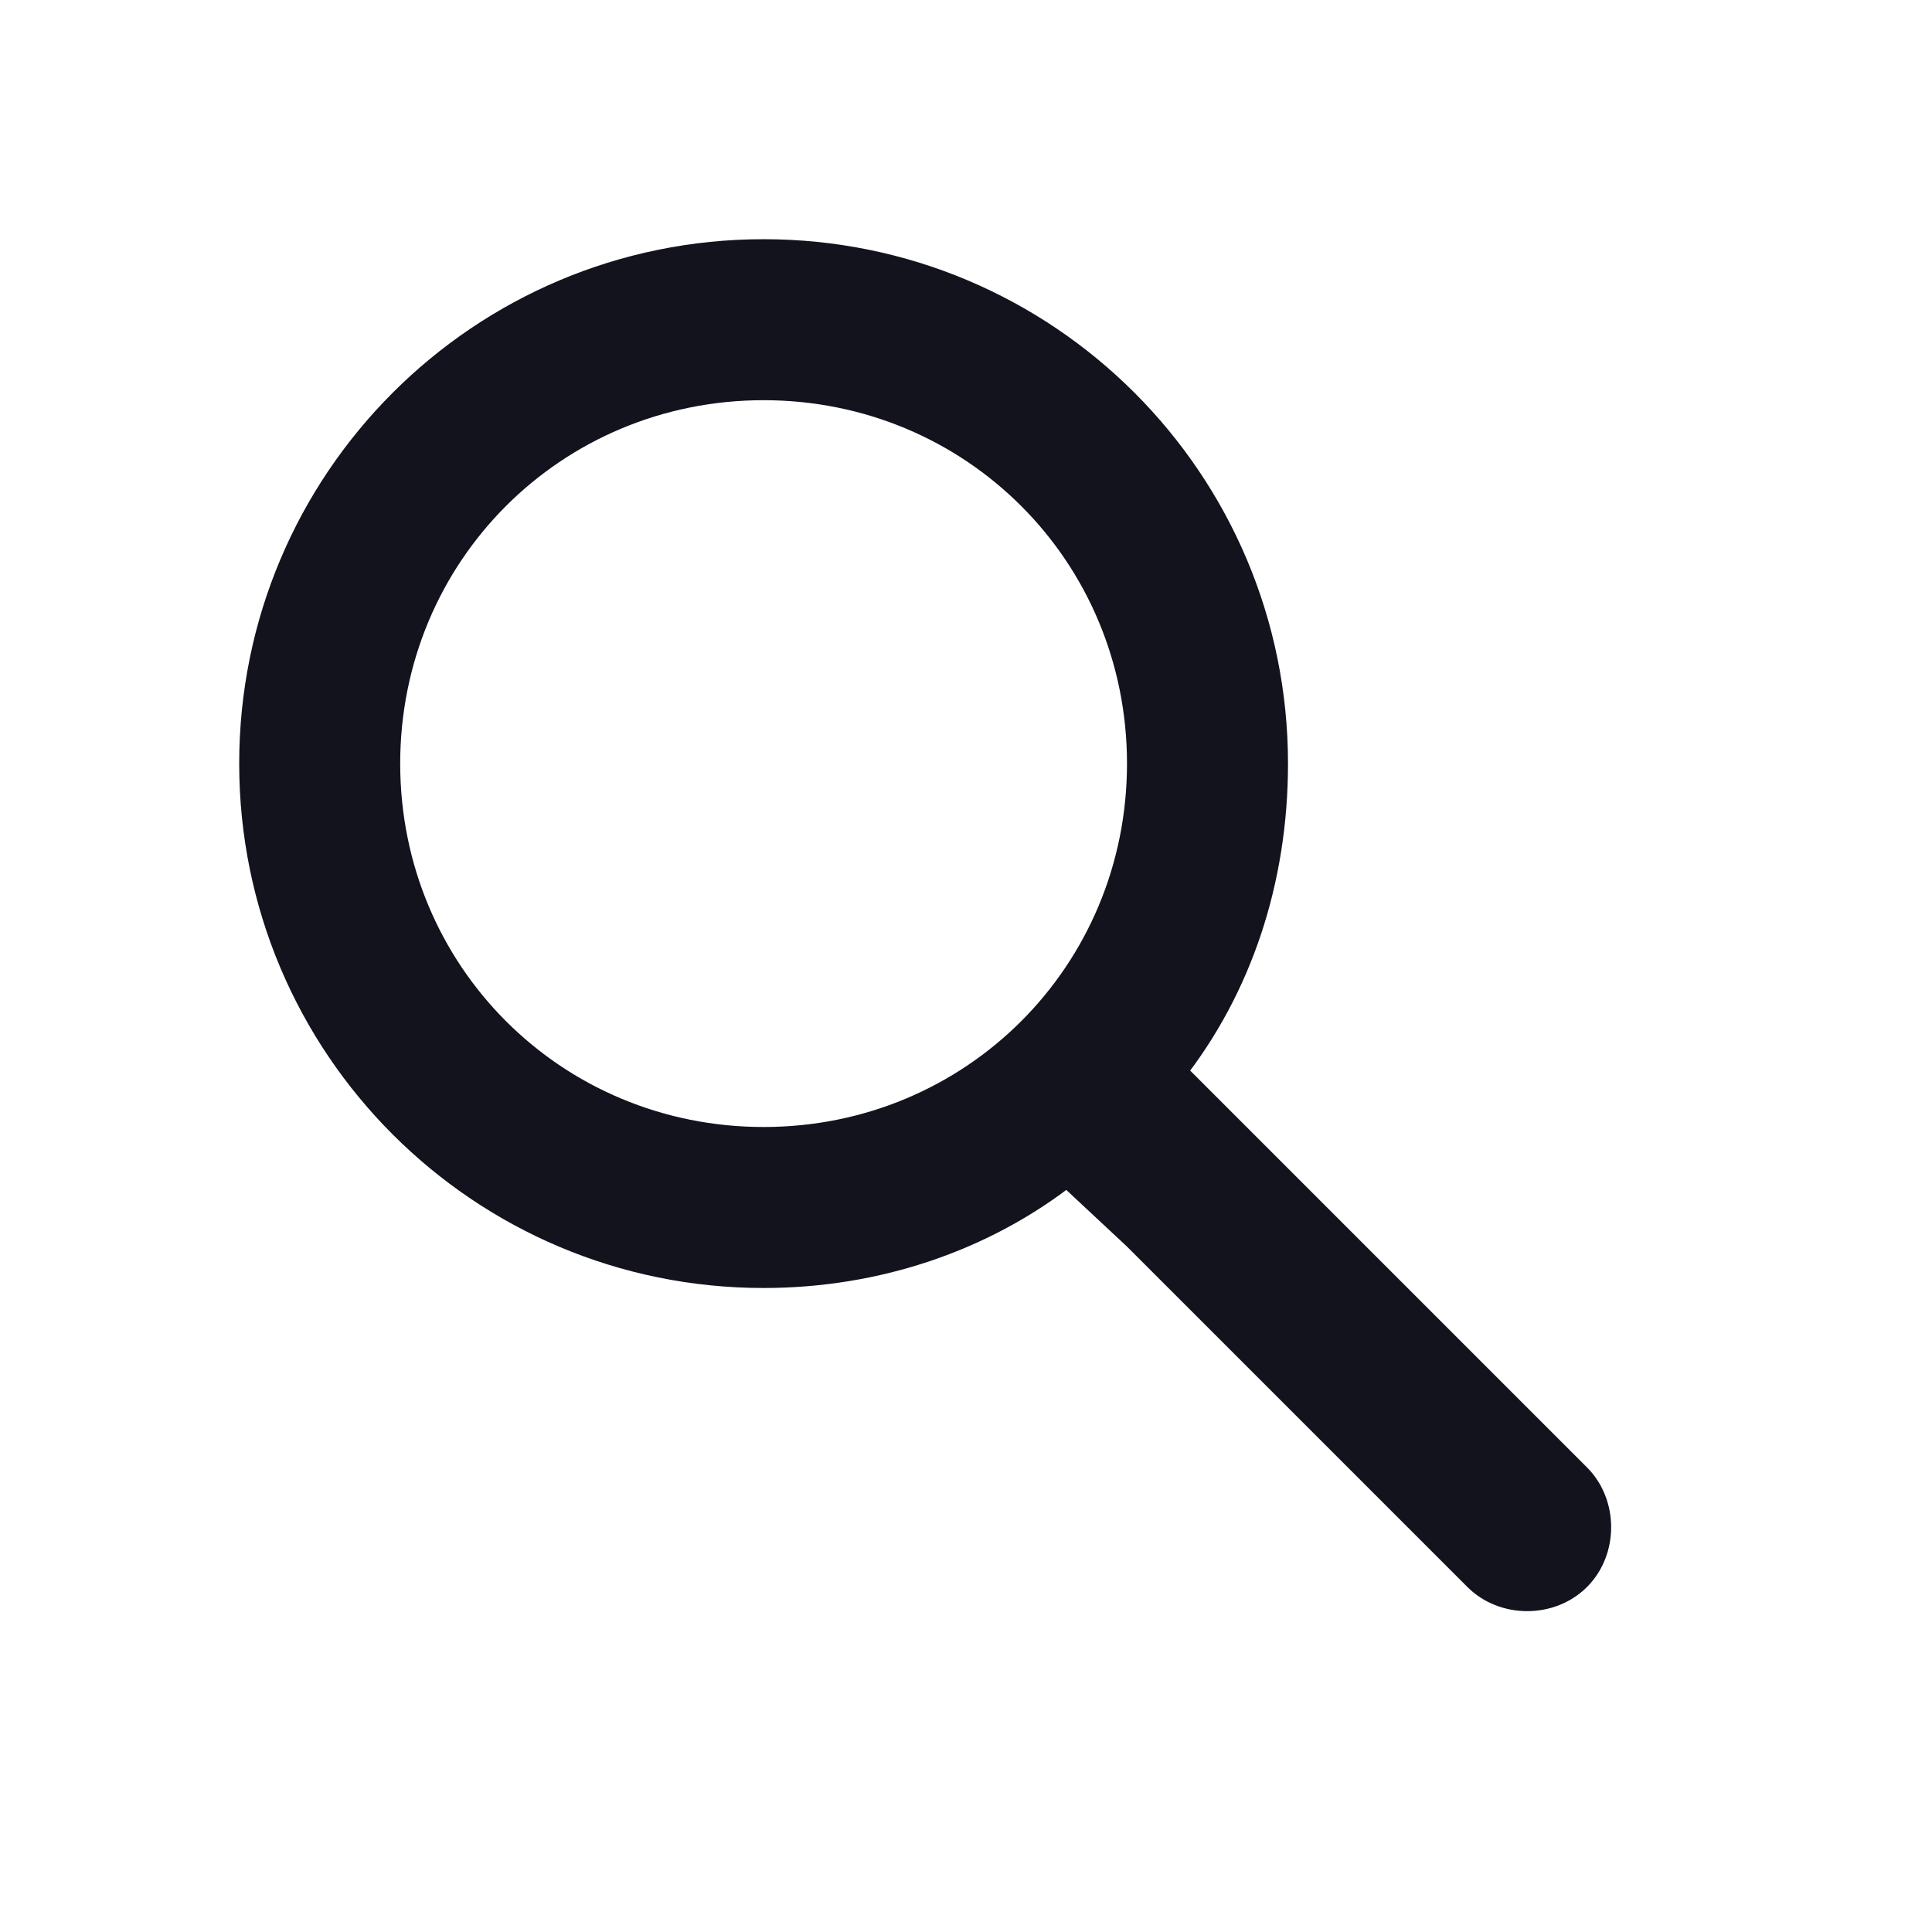
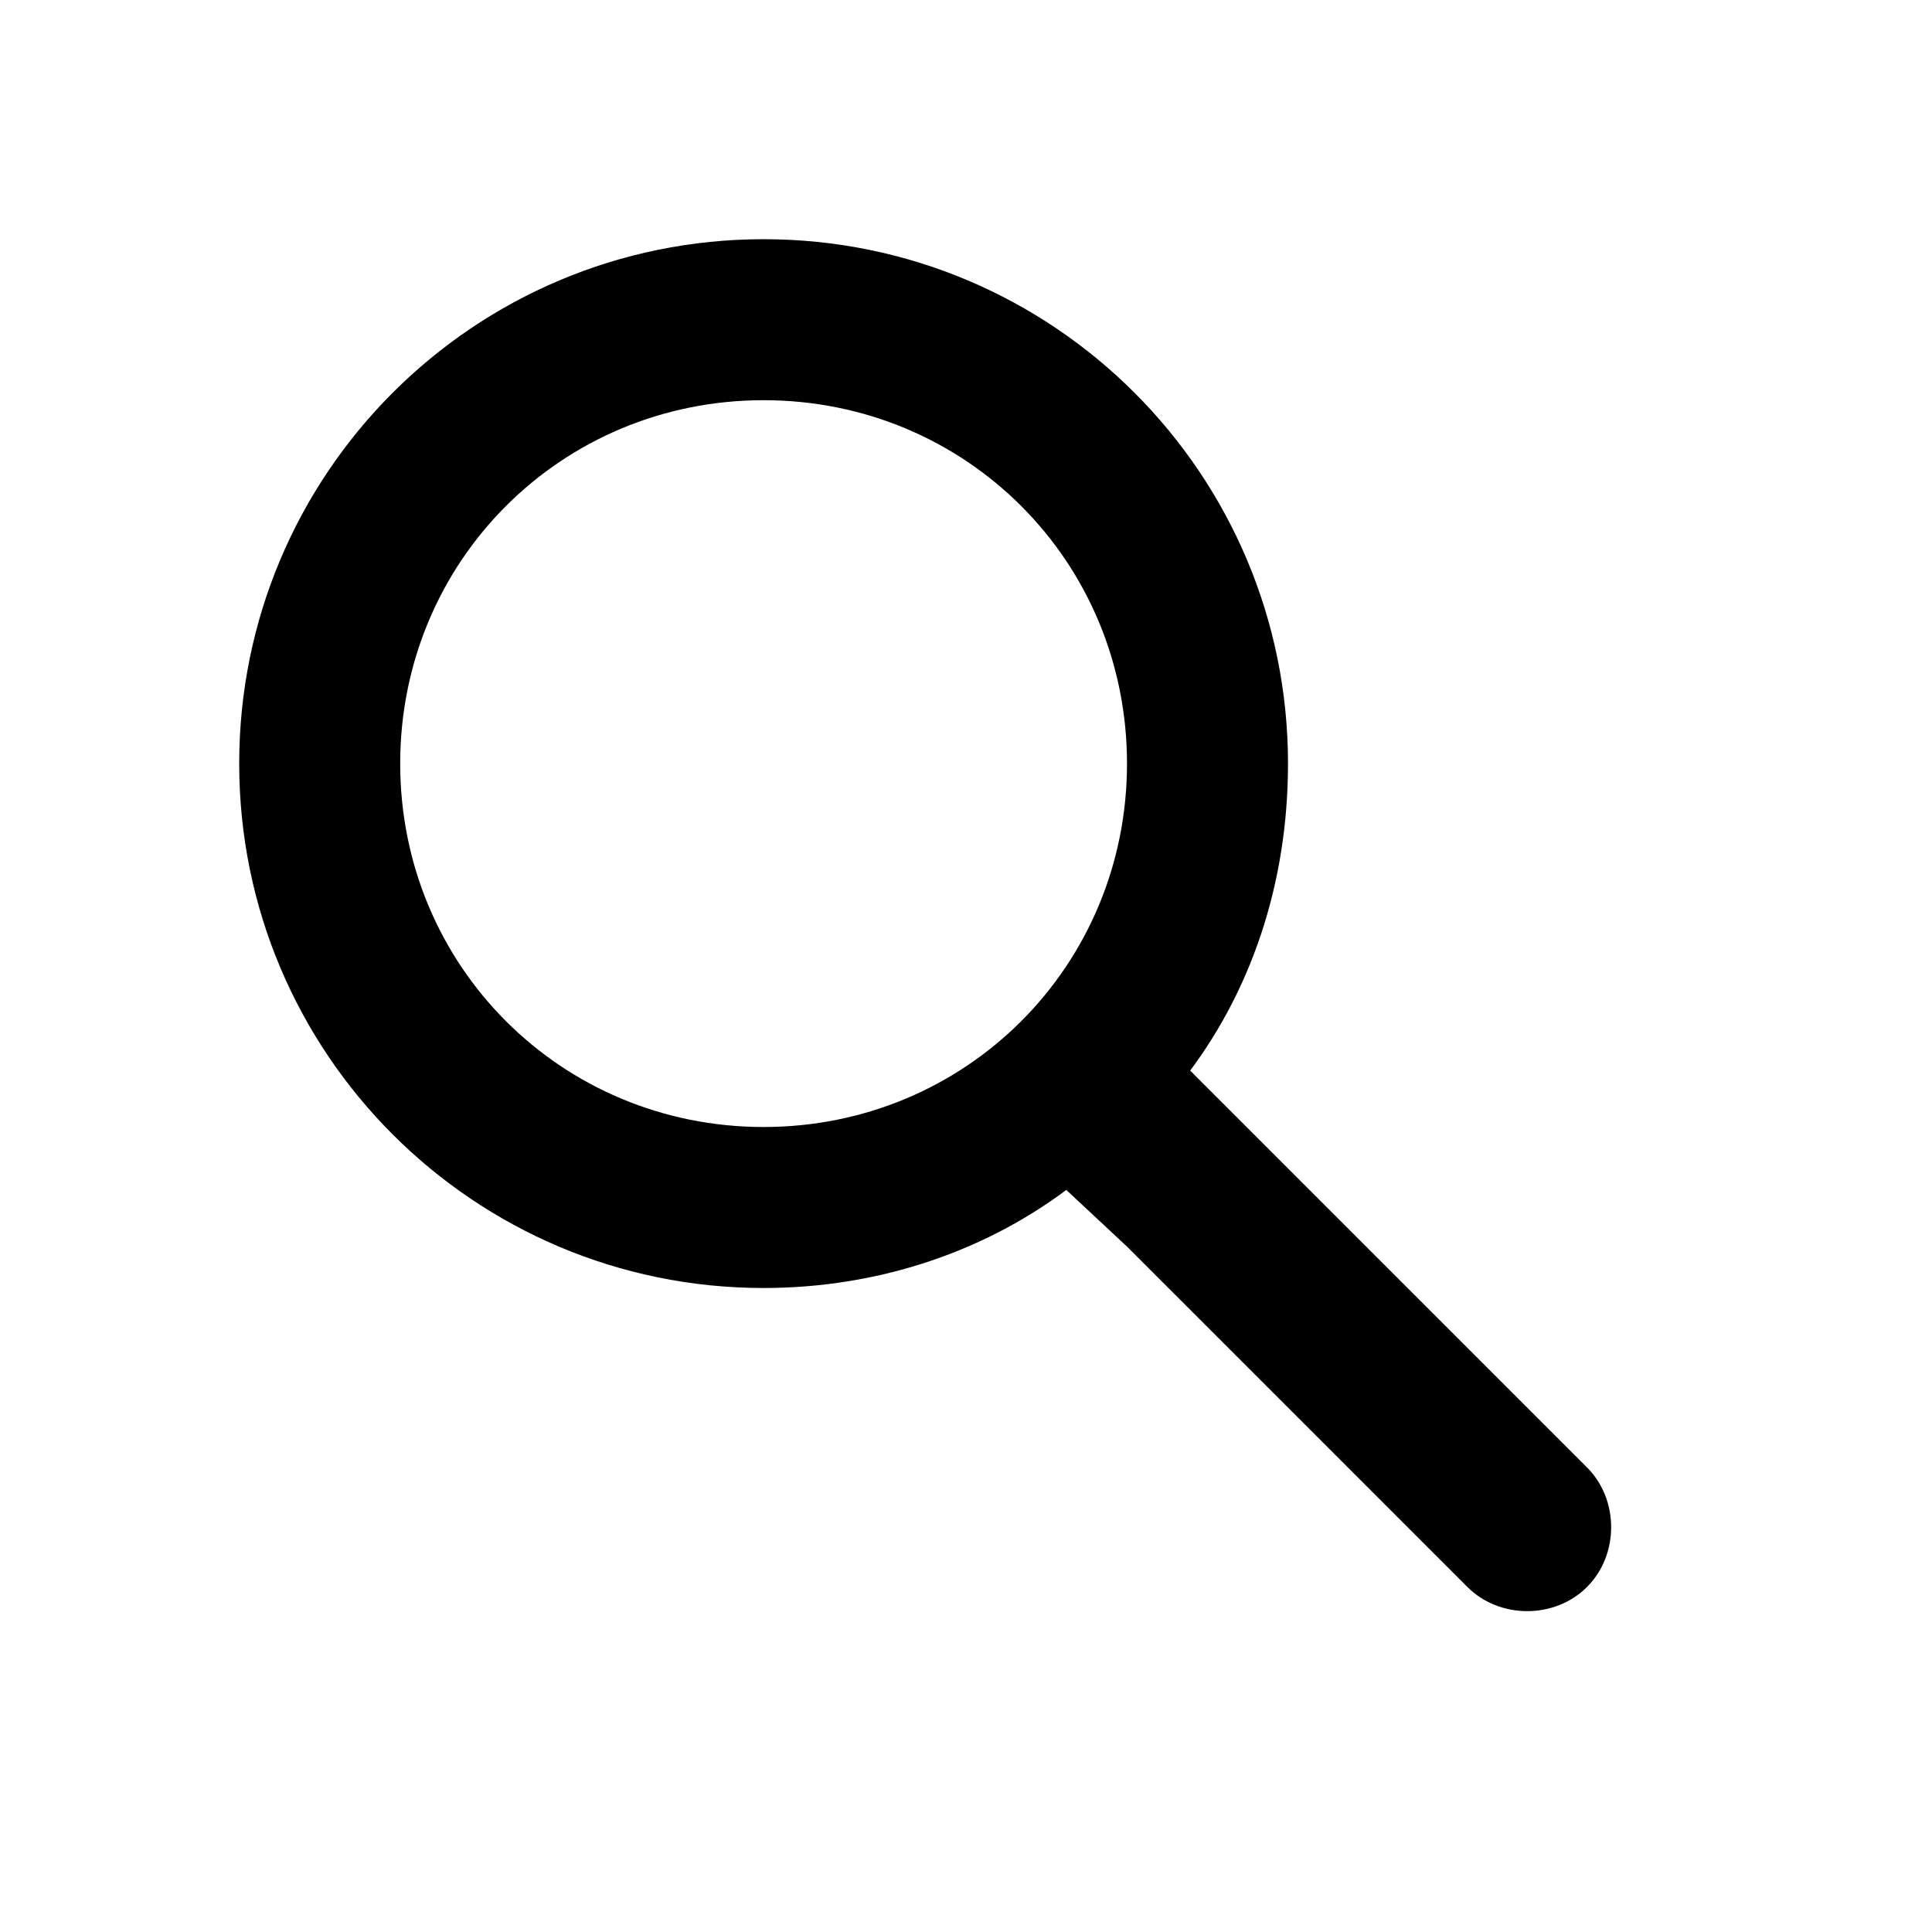
<svg xmlns="http://www.w3.org/2000/svg" version="1.1" id="Layer_1" x="0px" y="0px" viewBox="0 0 42 42" style="enable-background:new 0 0 42 42;" xml:space="preserve">
-   <path fill="#12131d" class="st0" d="M27.1,24.5l-1.4-1.4c-0.2-0.2-0.6,0-0.6,0.3c0,0.3,0.4,0.4,0.6,0.1c1.5-1.9,2.3-4.3,2.3-6.9  c0-6.3-5.1-11.4-11.4-11.4S5.2,10.3,5.2,16.6S10.3,28,16.6,28c2.5,0,4.9-0.8,6.8-2.3c0.2-0.2,0.1-0.5-0.2-0.5  c-0.3,0-0.4,0.3-0.2,0.5l1.5,1.4l7.4,7.4c0.7,0.7,1.9,0.7,2.6,0c0.7-0.7,0.7-1.9,0-2.6L27.1,24.5z M16.6,24.5  c-4.4,0-7.9-3.5-7.9-7.9s3.5-7.9,7.9-7.9s7.9,3.5,7.9,7.9S21,24.5,16.6,24.5z" />
+   <path class="st0" d="M27.1,24.5l-1.4-1.4c-0.2-0.2-0.6,0-0.6,0.3c0,0.3,0.4,0.4,0.6,0.1c1.5-1.9,2.3-4.3,2.3-6.9  c0-6.3-5.1-11.4-11.4-11.4S5.2,10.3,5.2,16.6S10.3,28,16.6,28c2.5,0,4.9-0.8,6.8-2.3c0.2-0.2,0.1-0.5-0.2-0.5  c-0.3,0-0.4,0.3-0.2,0.5l1.5,1.4l7.4,7.4c0.7,0.7,1.9,0.7,2.6,0c0.7-0.7,0.7-1.9,0-2.6L27.1,24.5z M16.6,24.5  c-4.4,0-7.9-3.5-7.9-7.9s3.5-7.9,7.9-7.9s7.9,3.5,7.9,7.9S21,24.5,16.6,24.5z" />
</svg>
